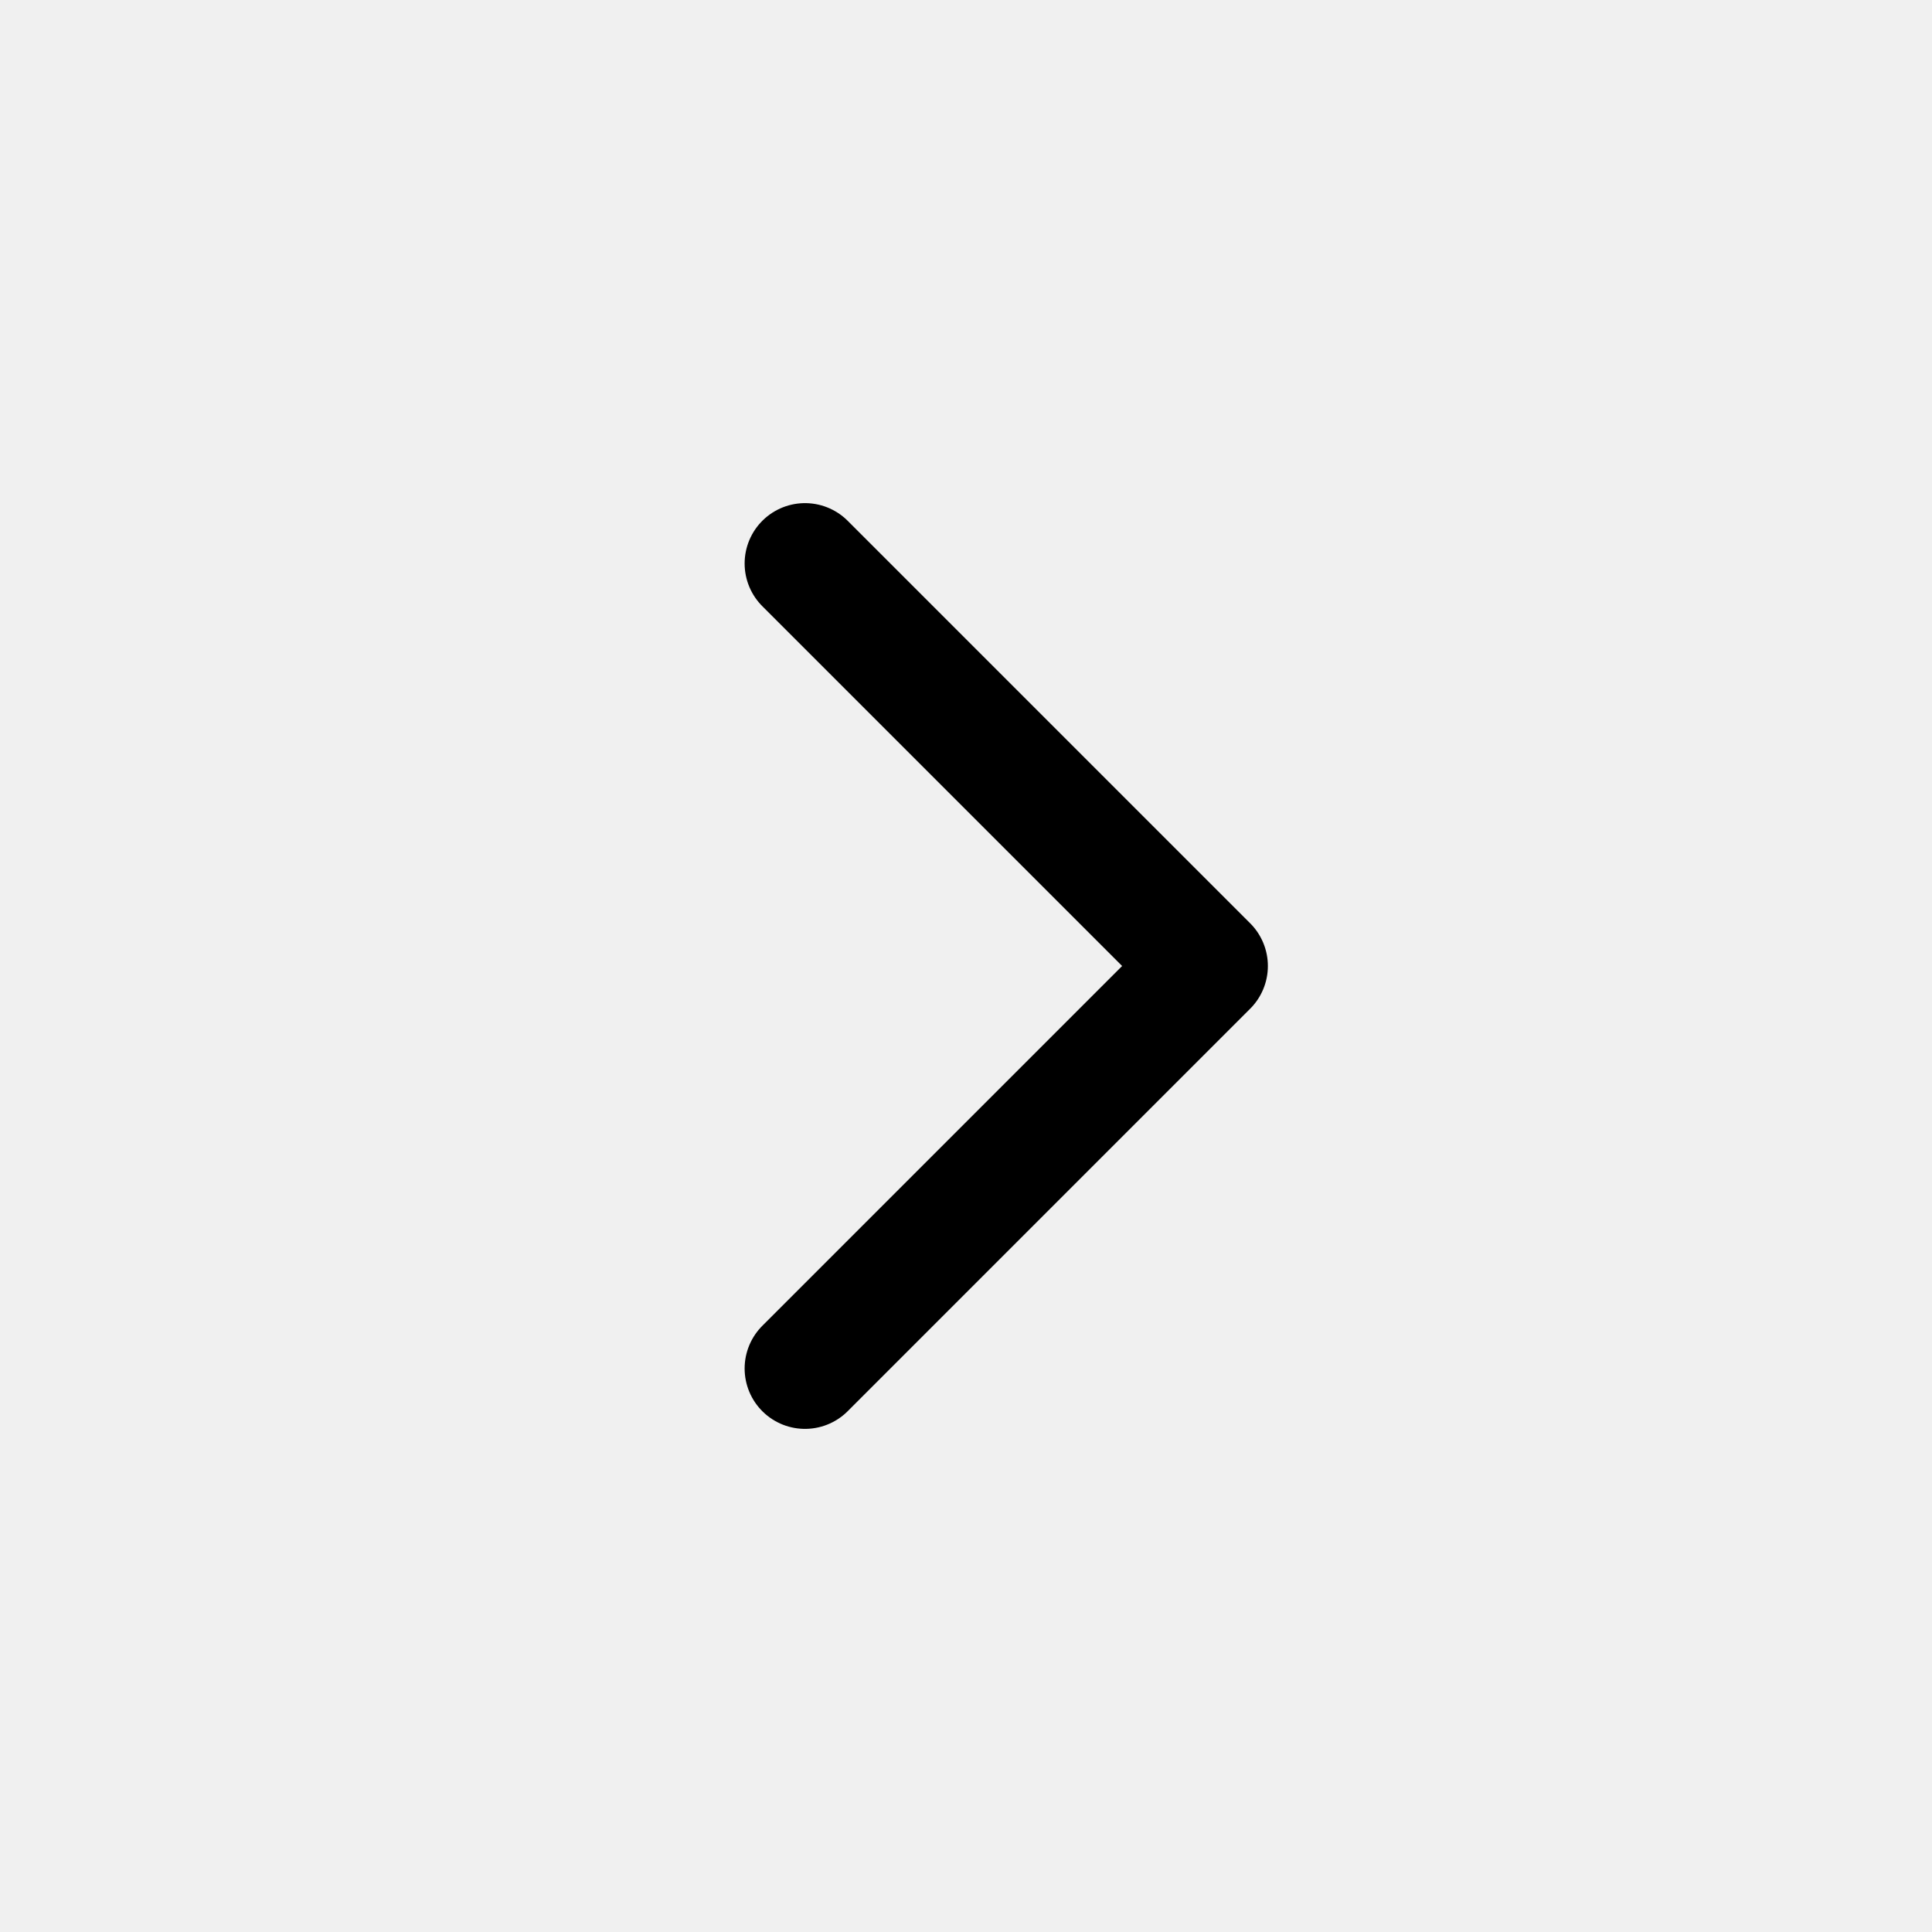
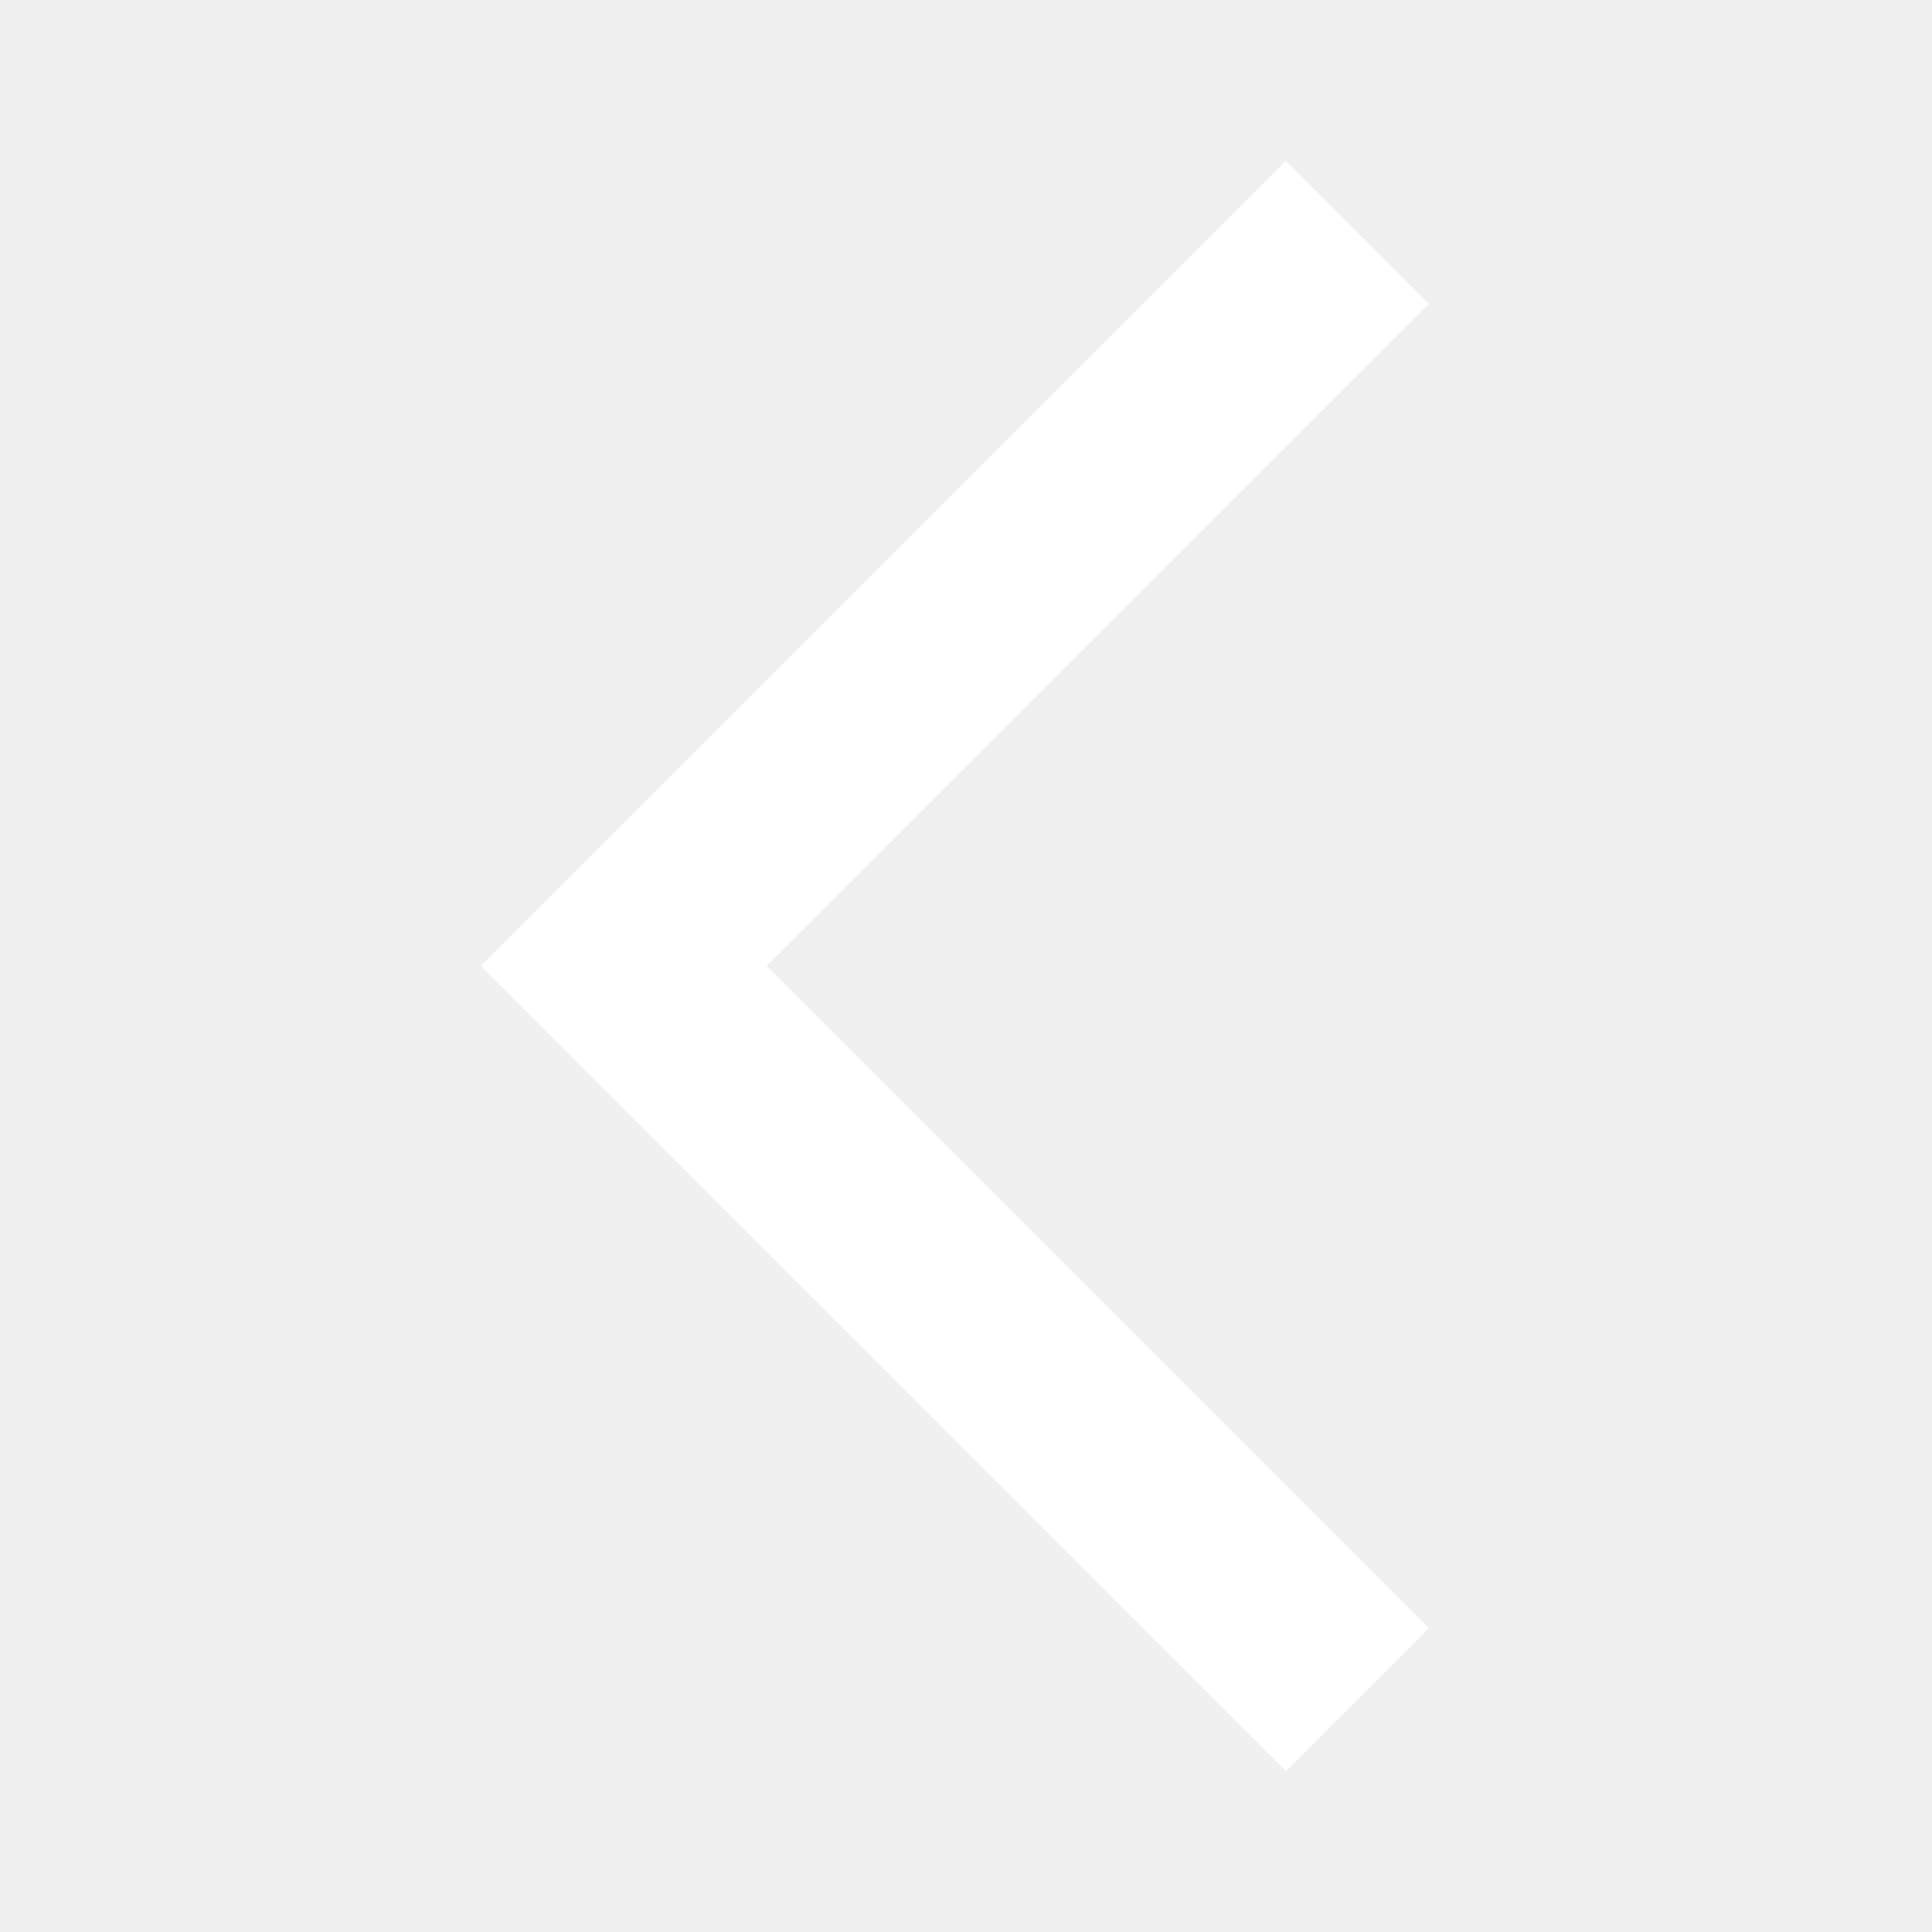
- <svg xmlns="http://www.w3.org/2000/svg" width="800px" height="800px" viewBox="0 0 24 24" fill="none">
-   <path d="M10 7L15 12L10 17" stroke="#000000" stroke-width="1.5" stroke-linecap="round" stroke-linejoin="round" />
+ <svg xmlns="http://www.w3.org/2000/svg" width="24" height="24" viewBox="0 0 24 24" fill="none">
+   <path d="M15.975 22L17.75 20.225L9.525 12L17.75 3.775L15.975 2L5.975 12L15.975 22Z" fill="white" />
</svg>
